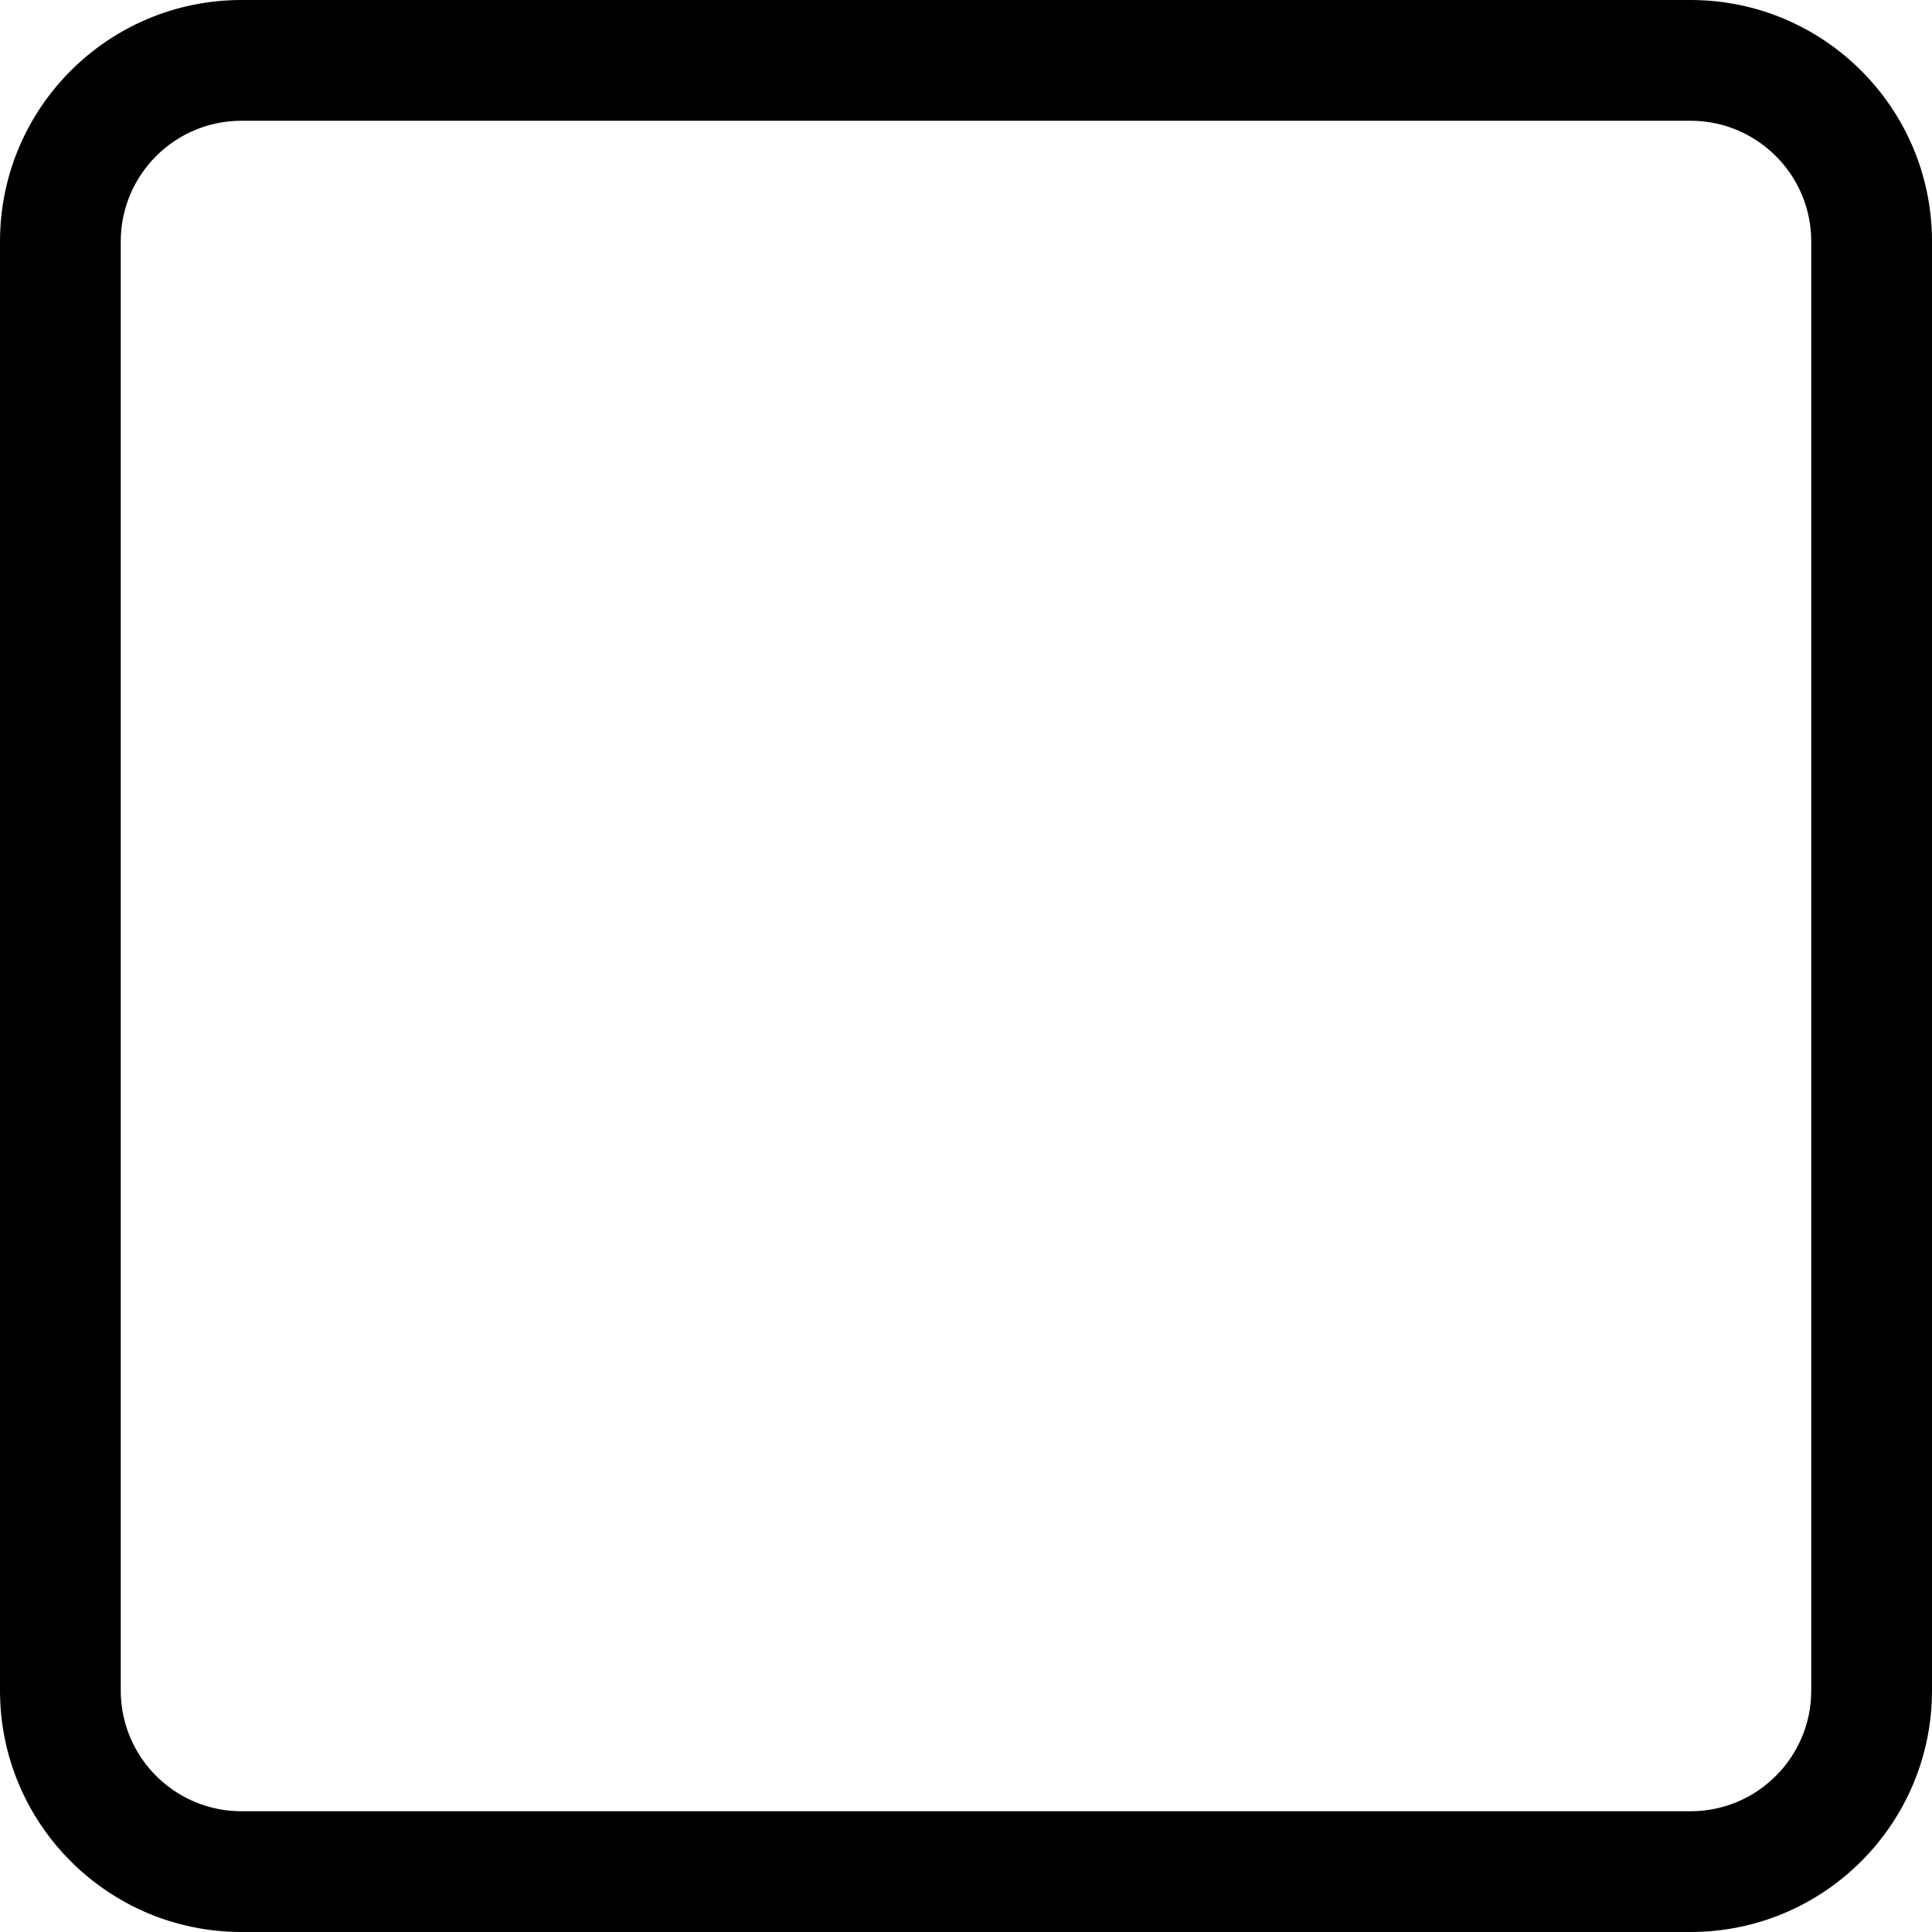
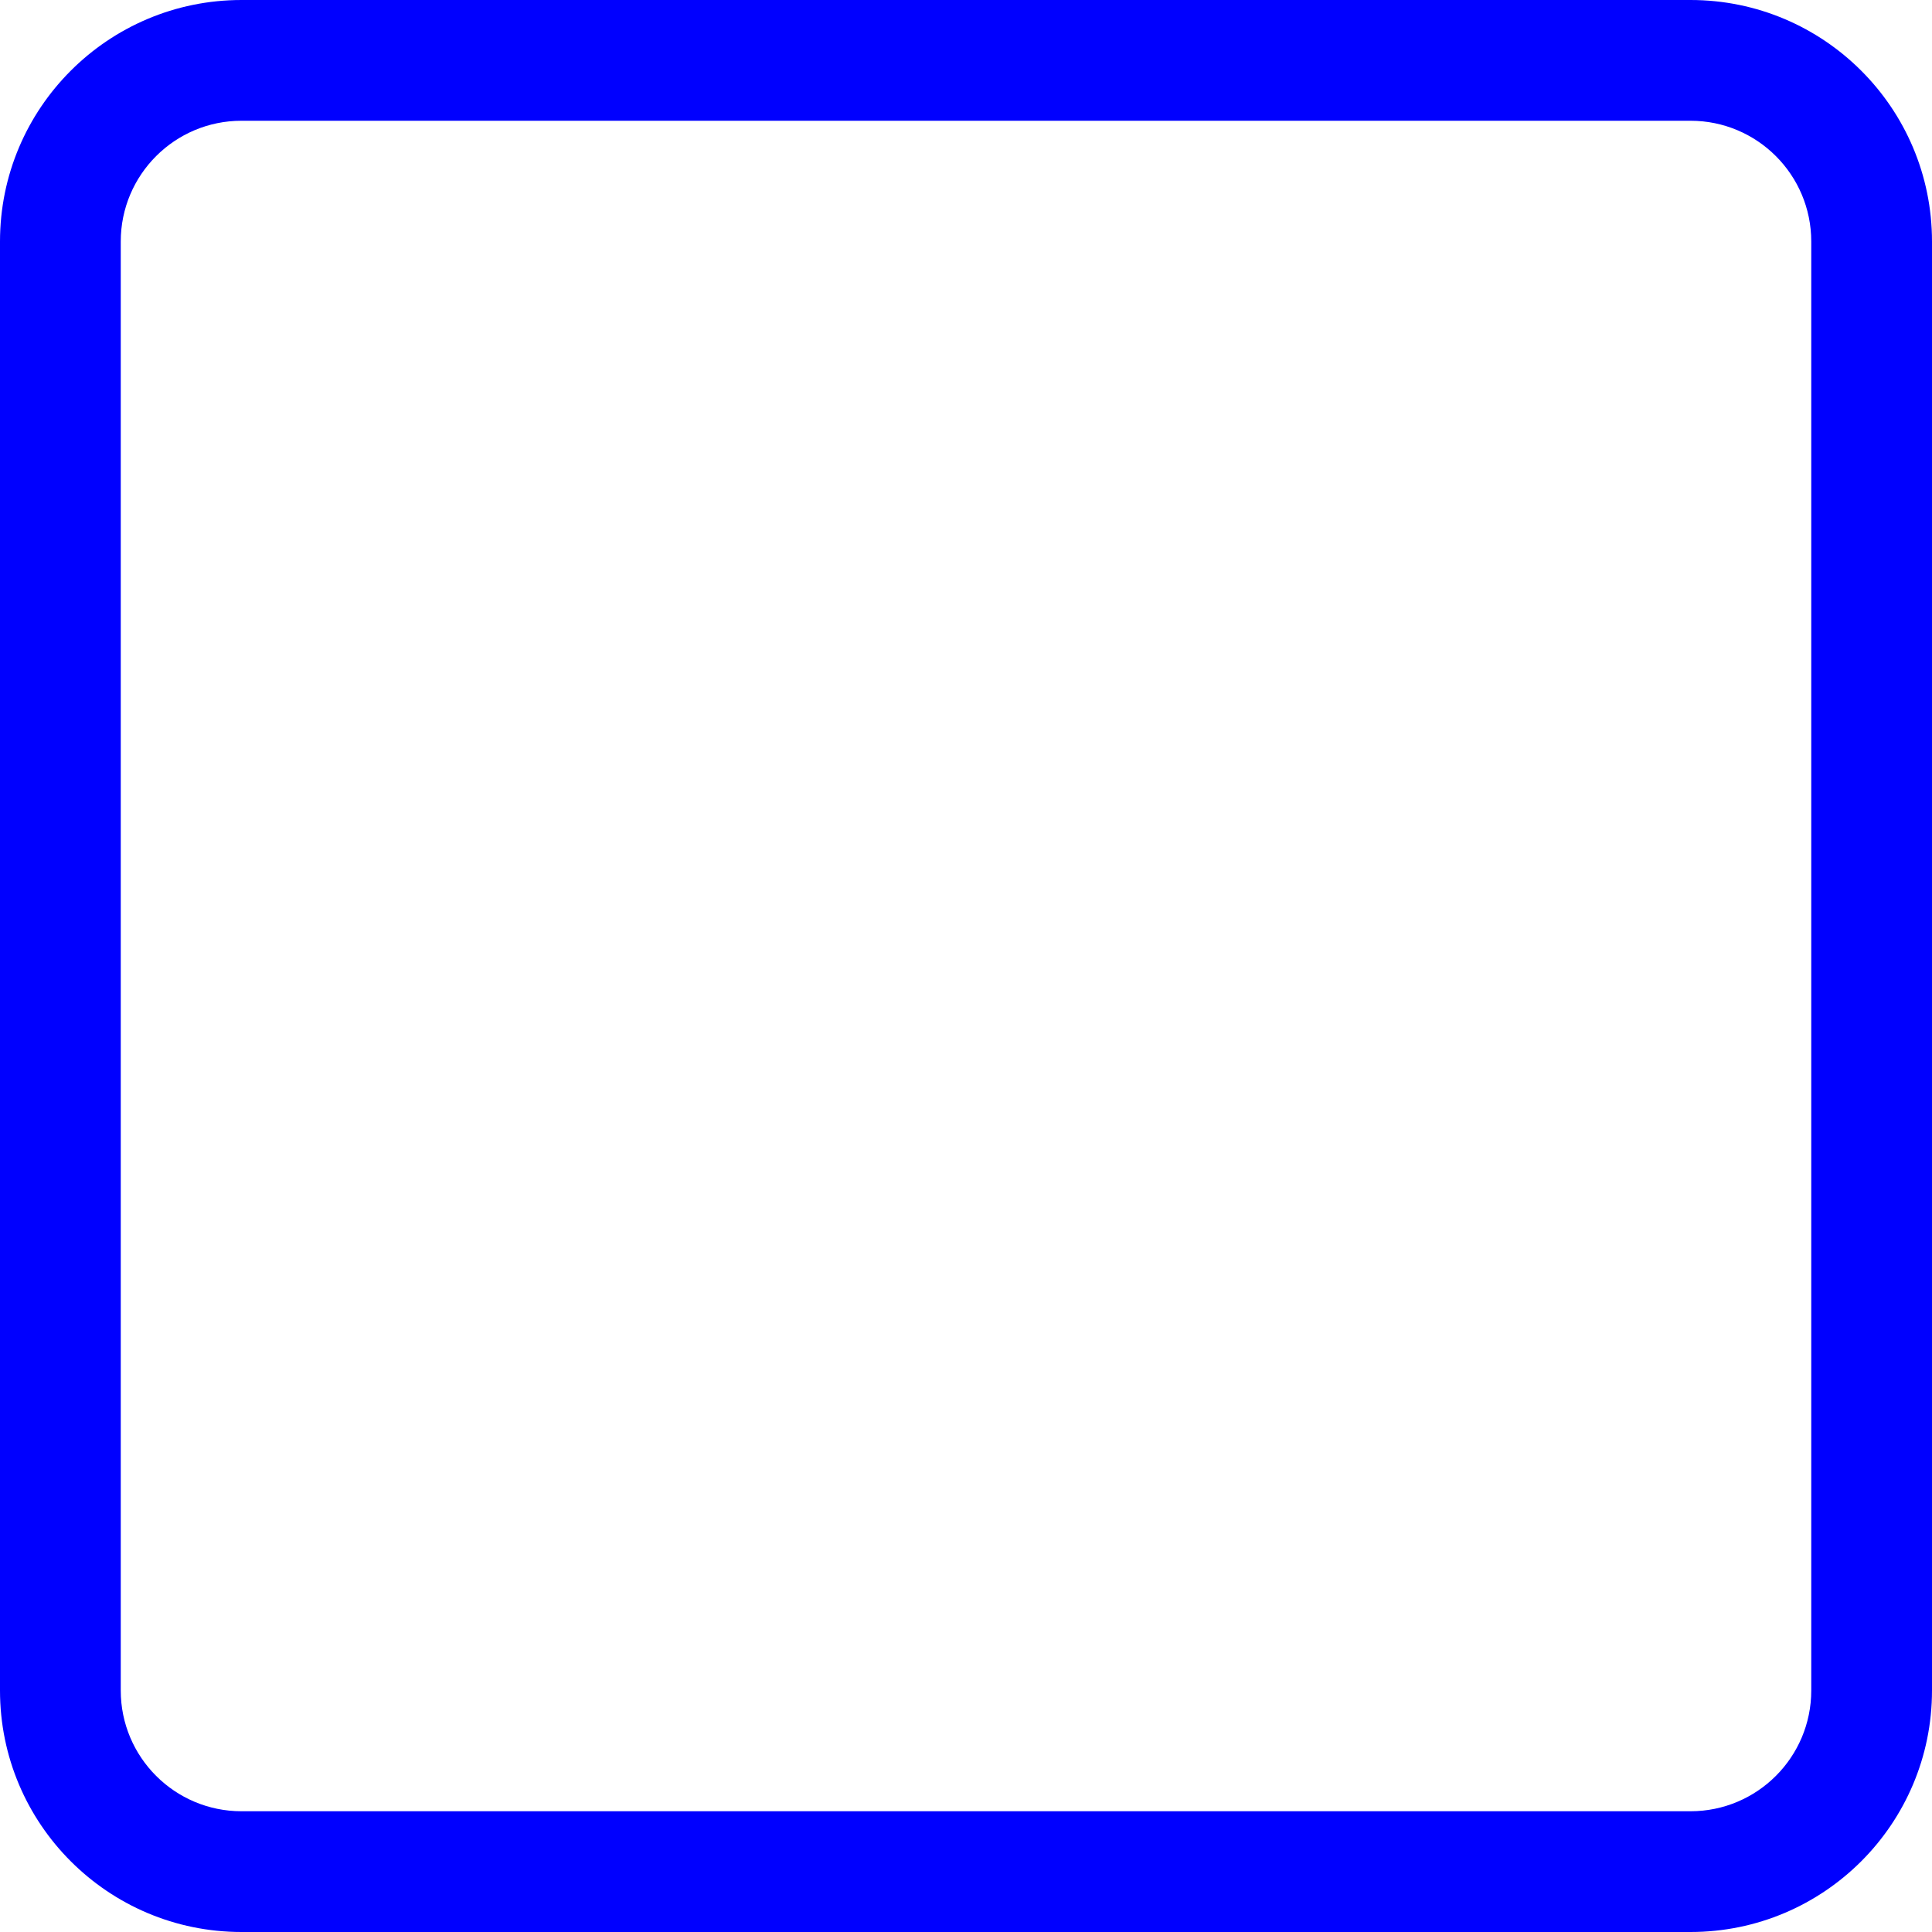
- <svg xmlns="http://www.w3.org/2000/svg" width="16" height="16" fill="currentColor" class="bi bi-square" viewBox="0 0 16 16">
+ <svg xmlns="http://www.w3.org/2000/svg" width="16" height="16" fill="blue" class="bi bi-square" viewBox="0 0 16 16">
  <path d="M14 1a1 1 0 0 1 1 1v12a1 1 0 0 1-1 1H2a1 1 0 0 1-1-1V2a1 1 0 0 1 1-1zM2 0a2 2 0 0 0-2 2v12a2 2 0 0 0 2 2h12a2 2 0 0 0 2-2V2a2 2 0 0 0-2-2z" />
</svg>
